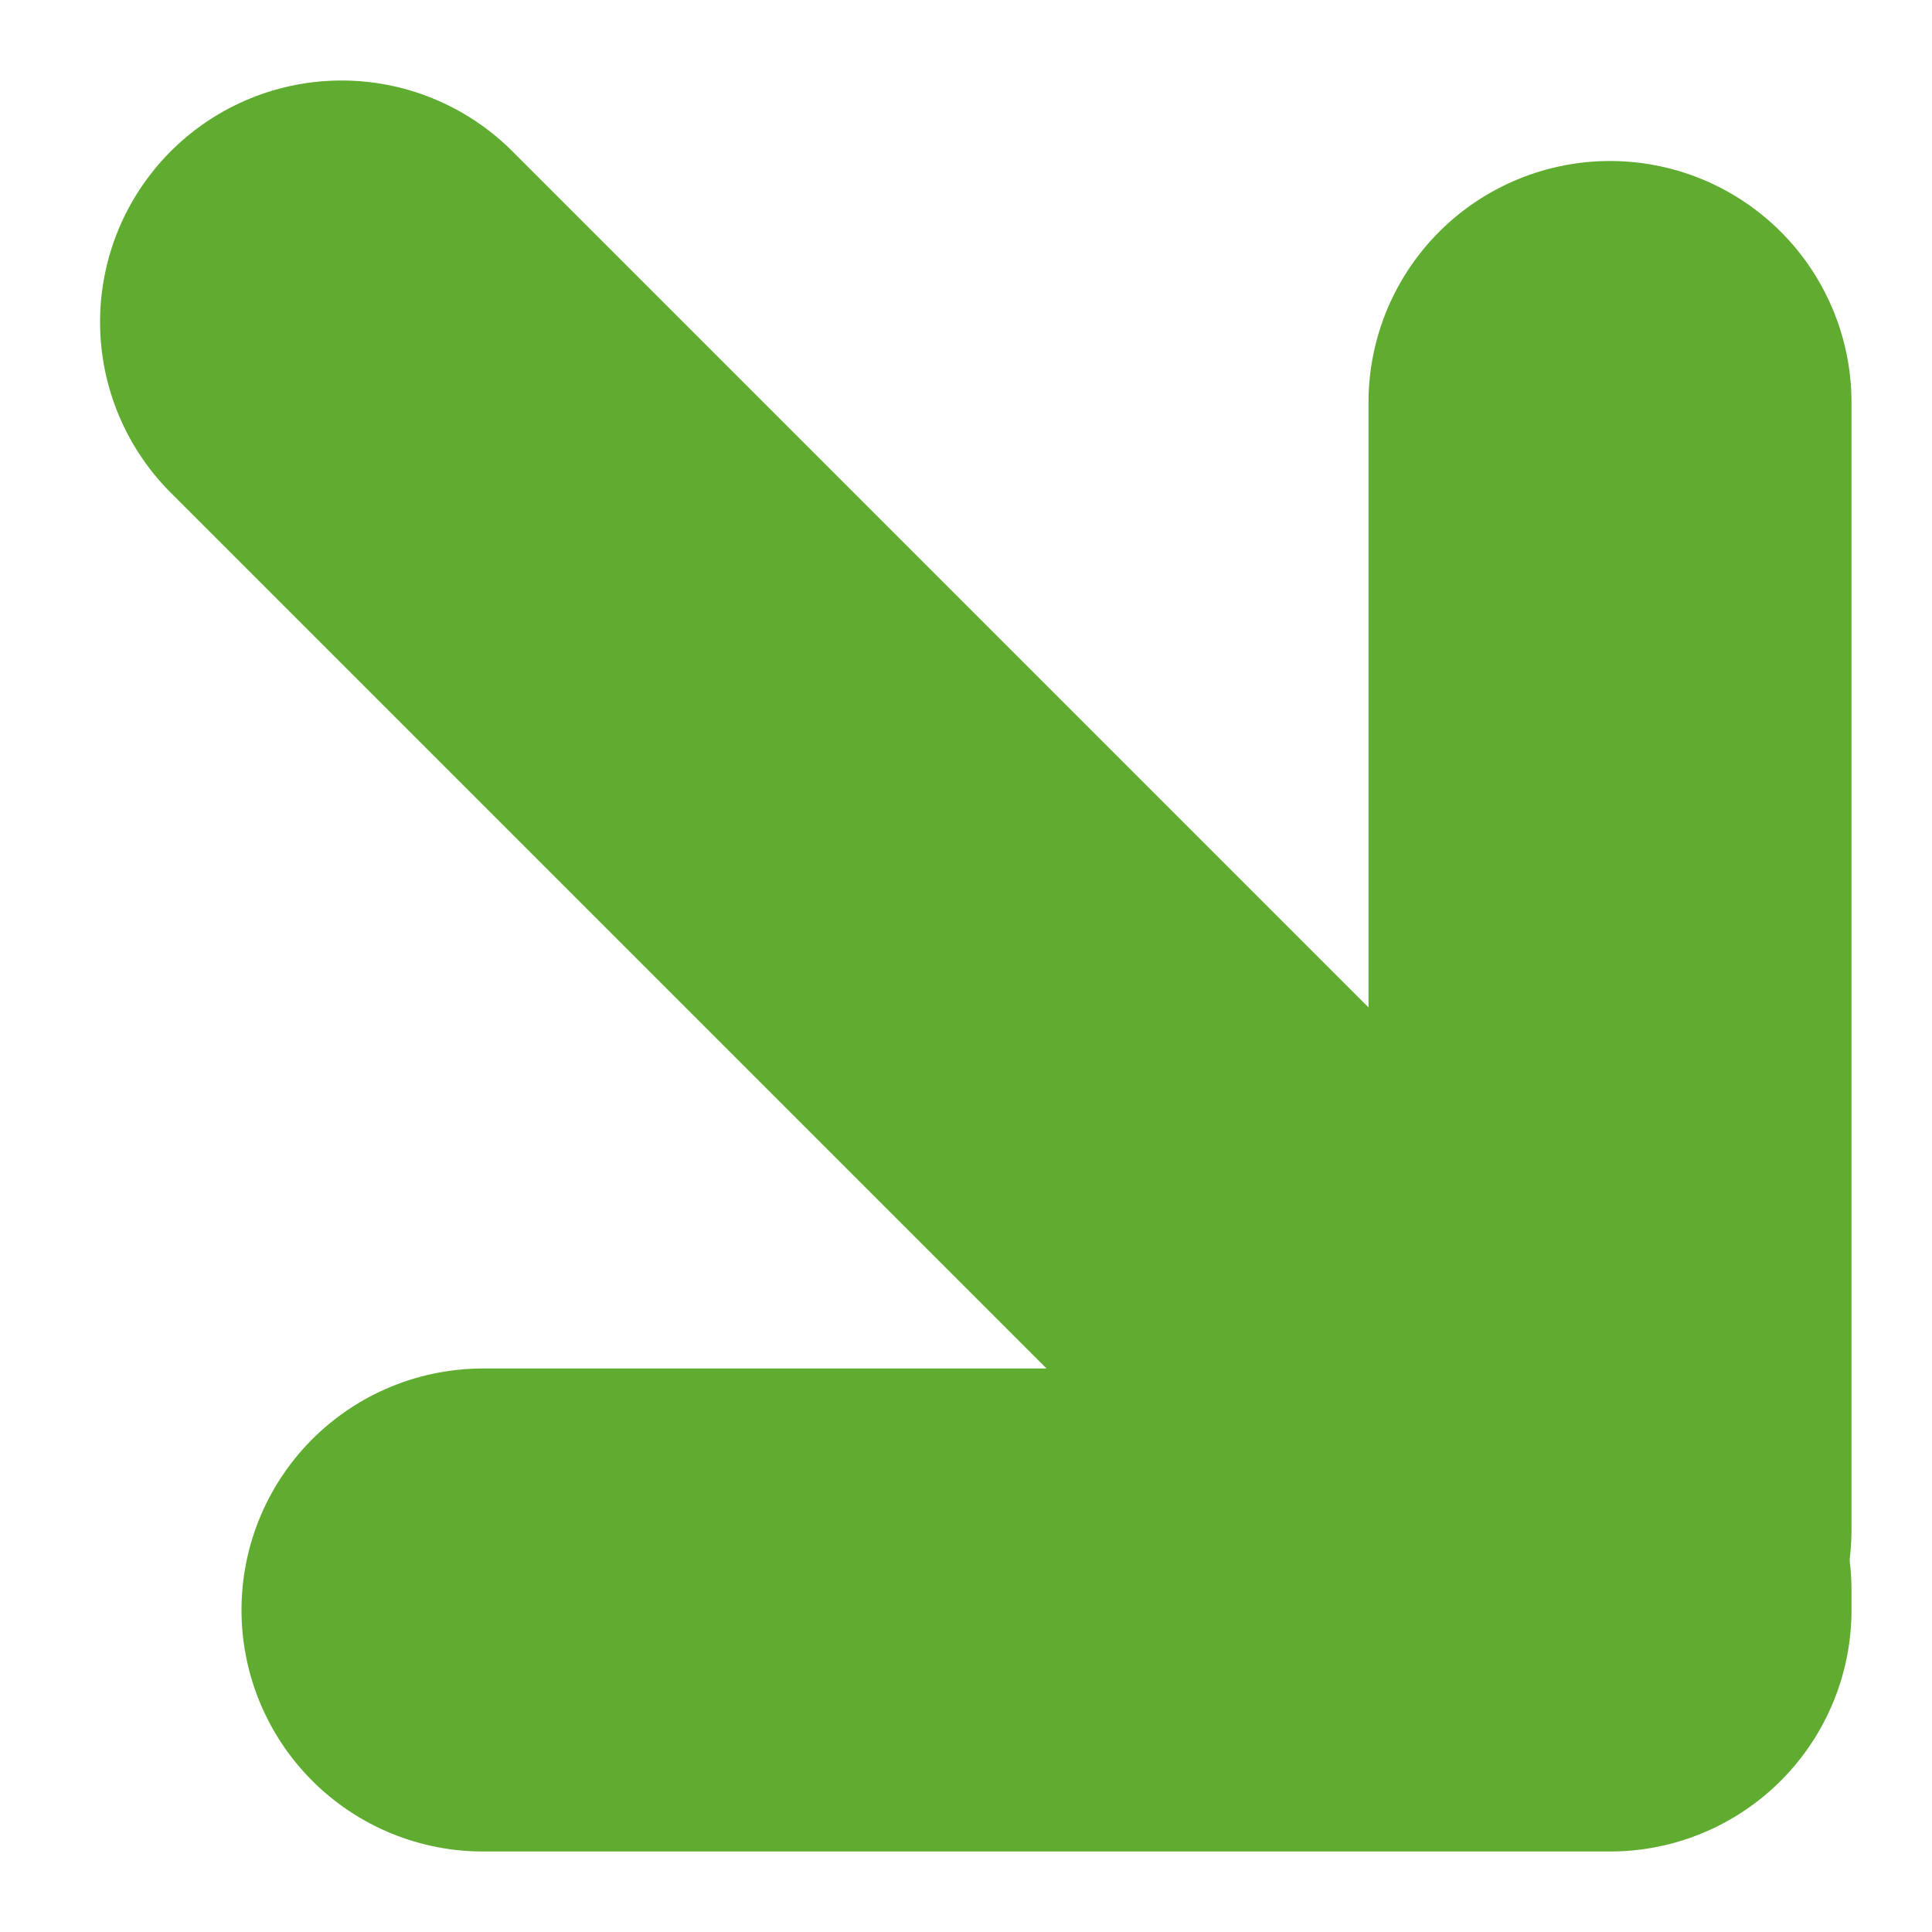
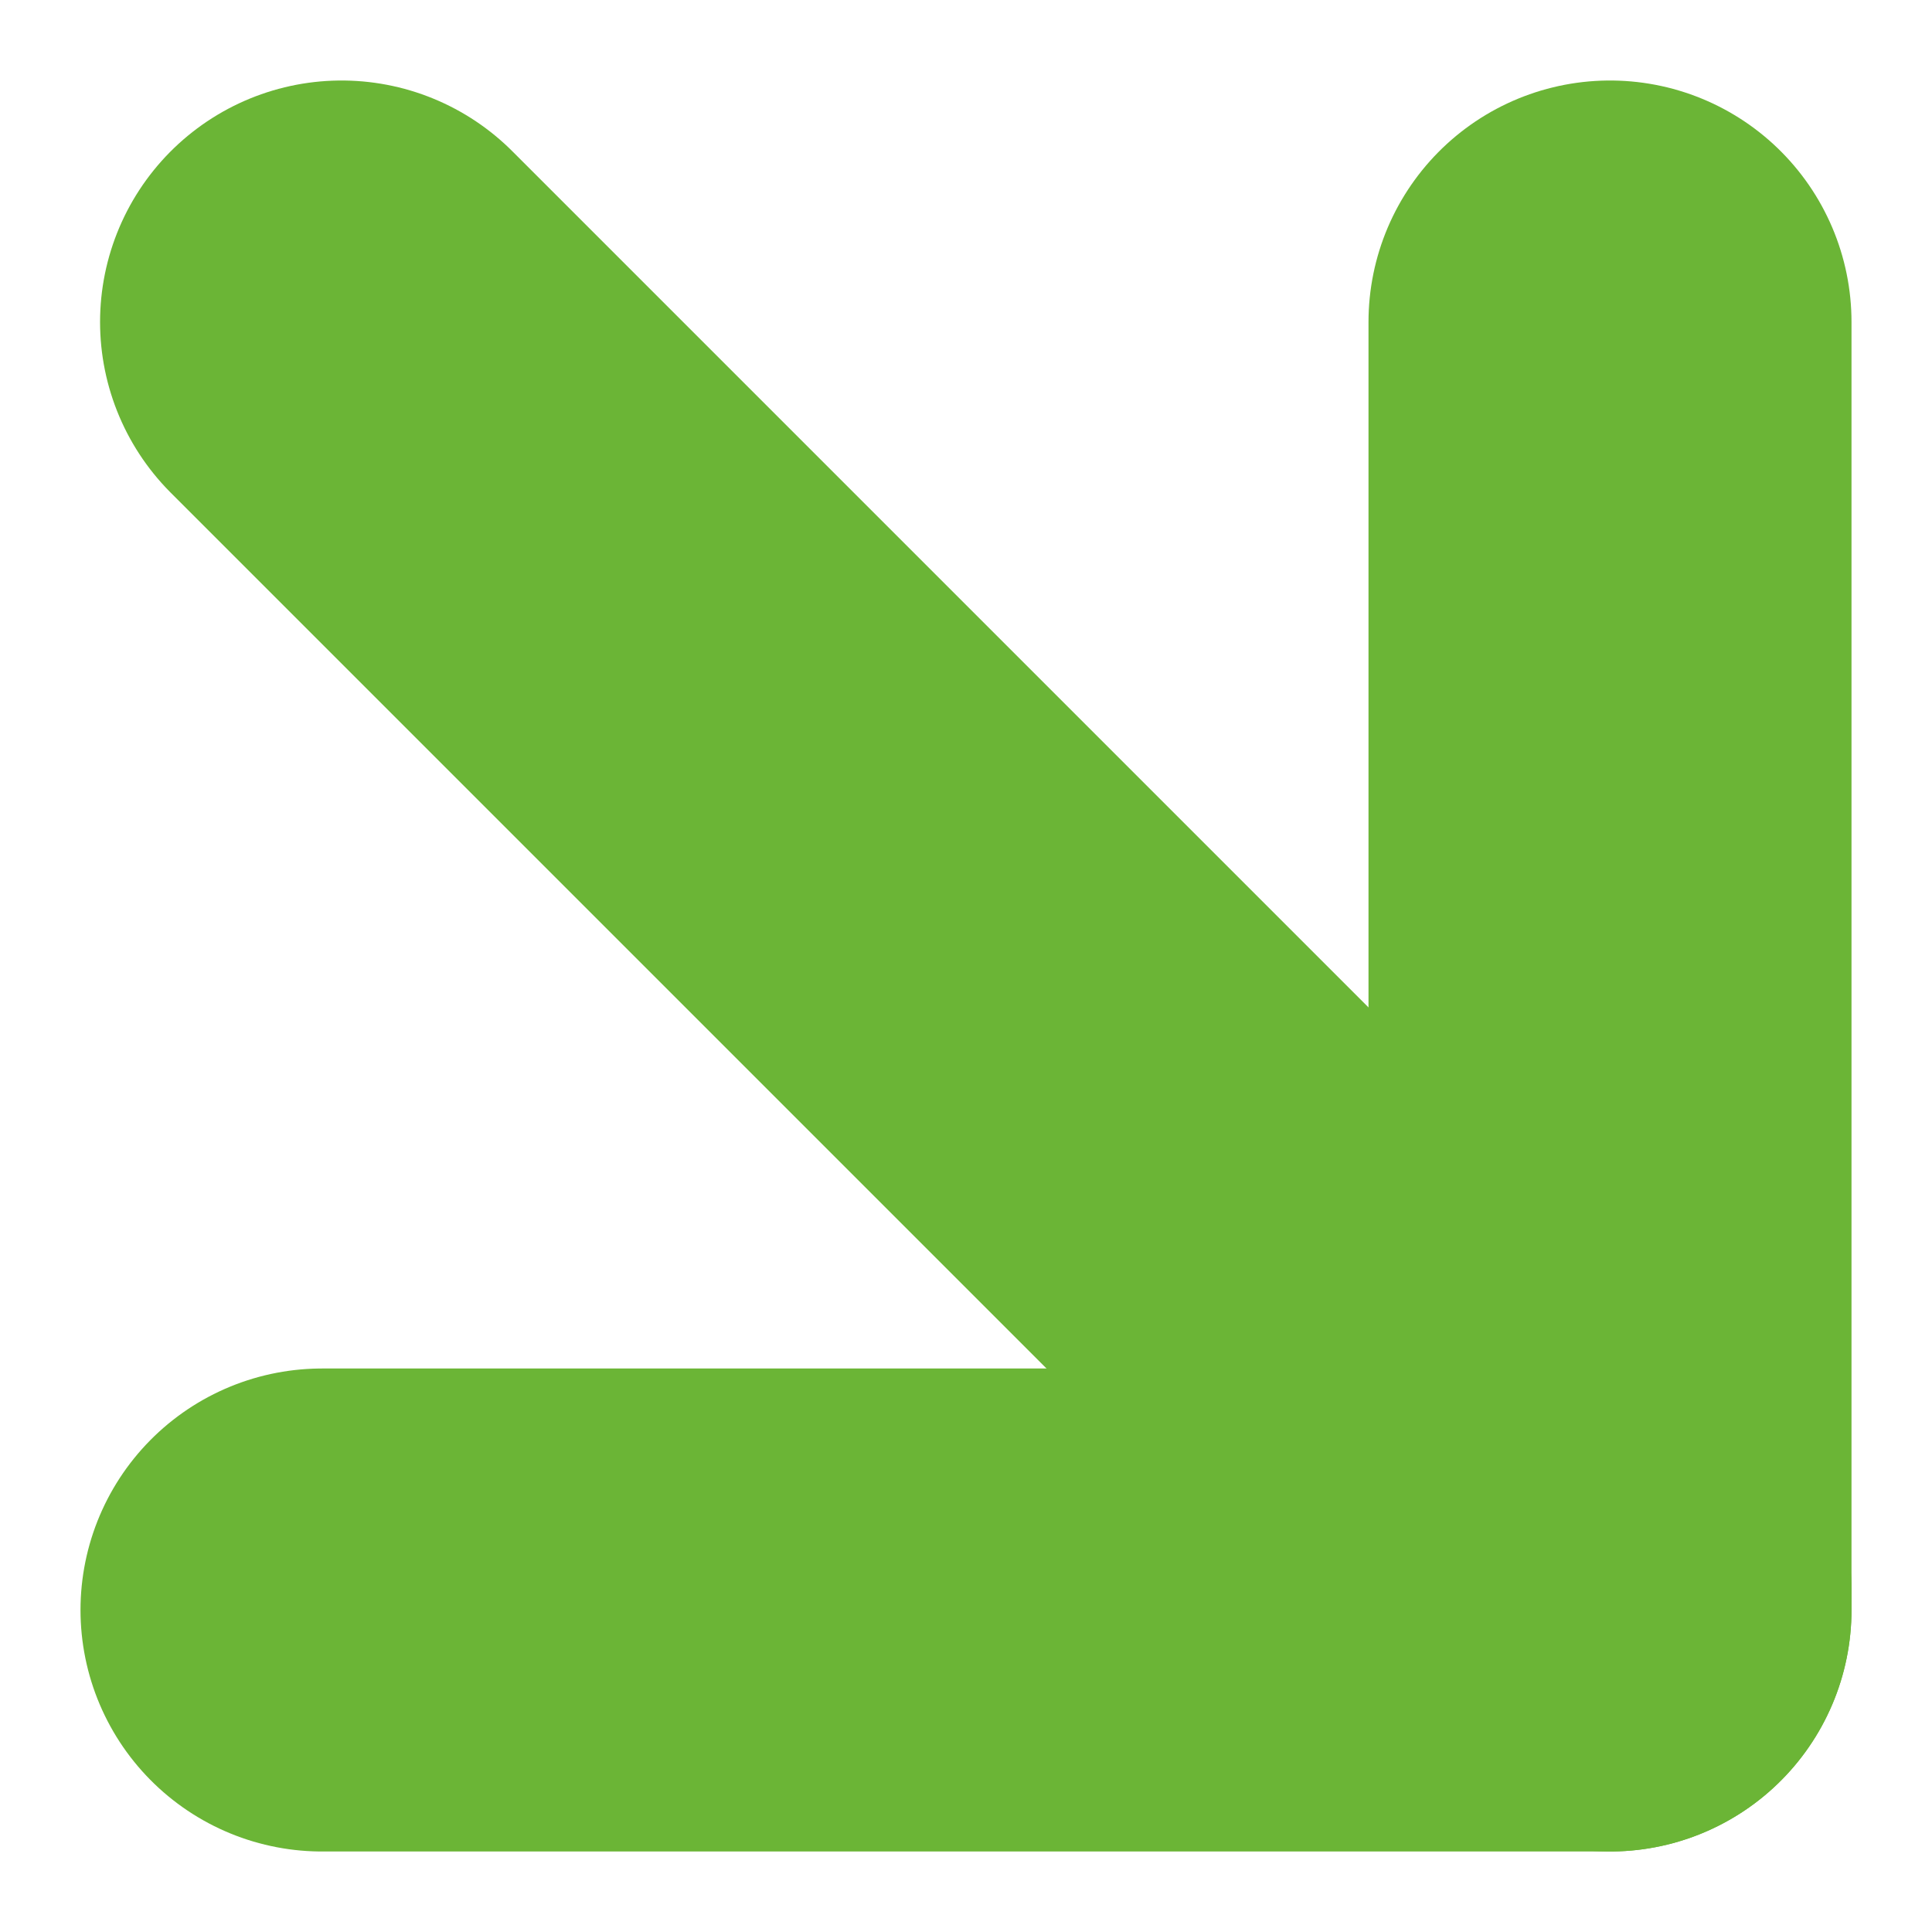
<svg xmlns="http://www.w3.org/2000/svg" width="24" height="24" viewBox="0 0 24 24" fill="none">
-   <line x1="4.243" y1="4" x2="20" y2="19.757" stroke="#60AC30" stroke-width="6" stroke-linecap="round" />
-   <line x1="20" y1="5" x2="20" y2="19" stroke="#60AC30" stroke-width="6" stroke-linecap="round" />
-   <line x1="6" y1="20" x2="20" y2="20" stroke="#60AC30" stroke-width="6" stroke-linecap="round" />
+   <line x1="4.243" y1="4" x2="20" y2="19.757" stroke="#6BB536" stroke-width="6" stroke-linecap="round" />
+   <line x1="20" y1="4" x2="20" y2="20" stroke="#6BB536" stroke-width="6" stroke-linecap="round" />
+   <line x1="4" y1="20" x2="20" y2="20" stroke="#6BB536" stroke-width="6" stroke-linecap="round" />
</svg>
